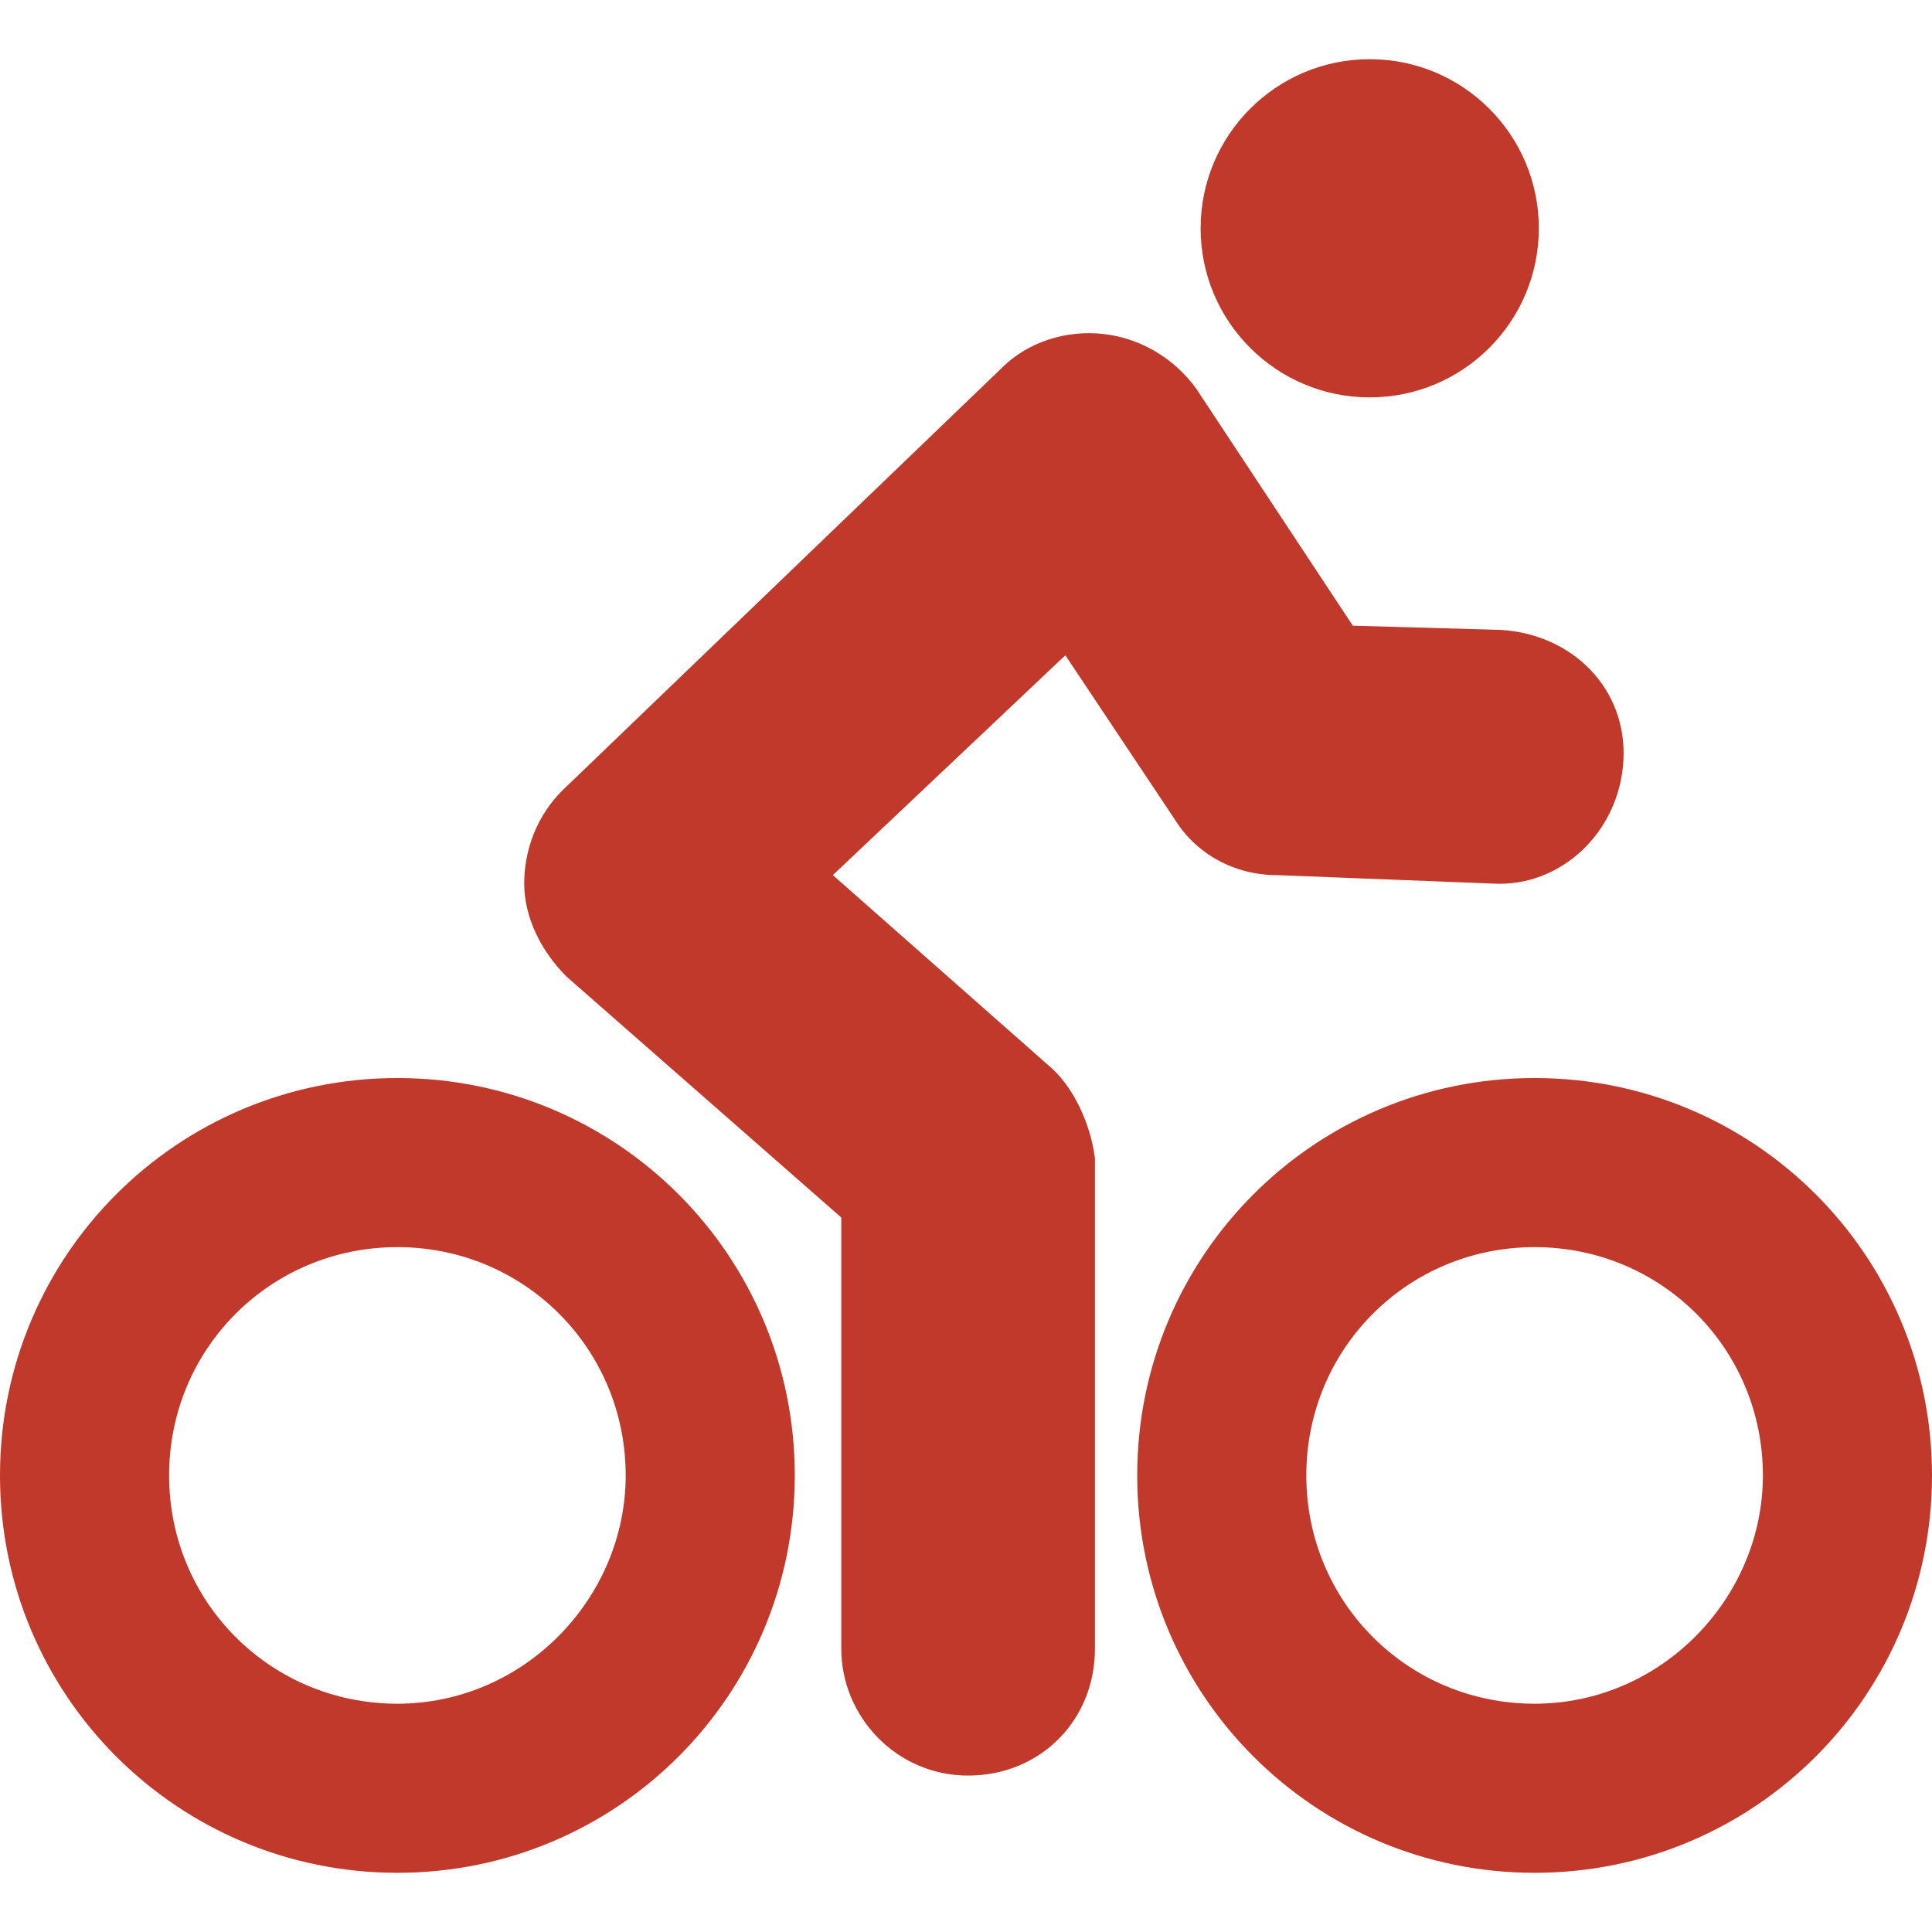
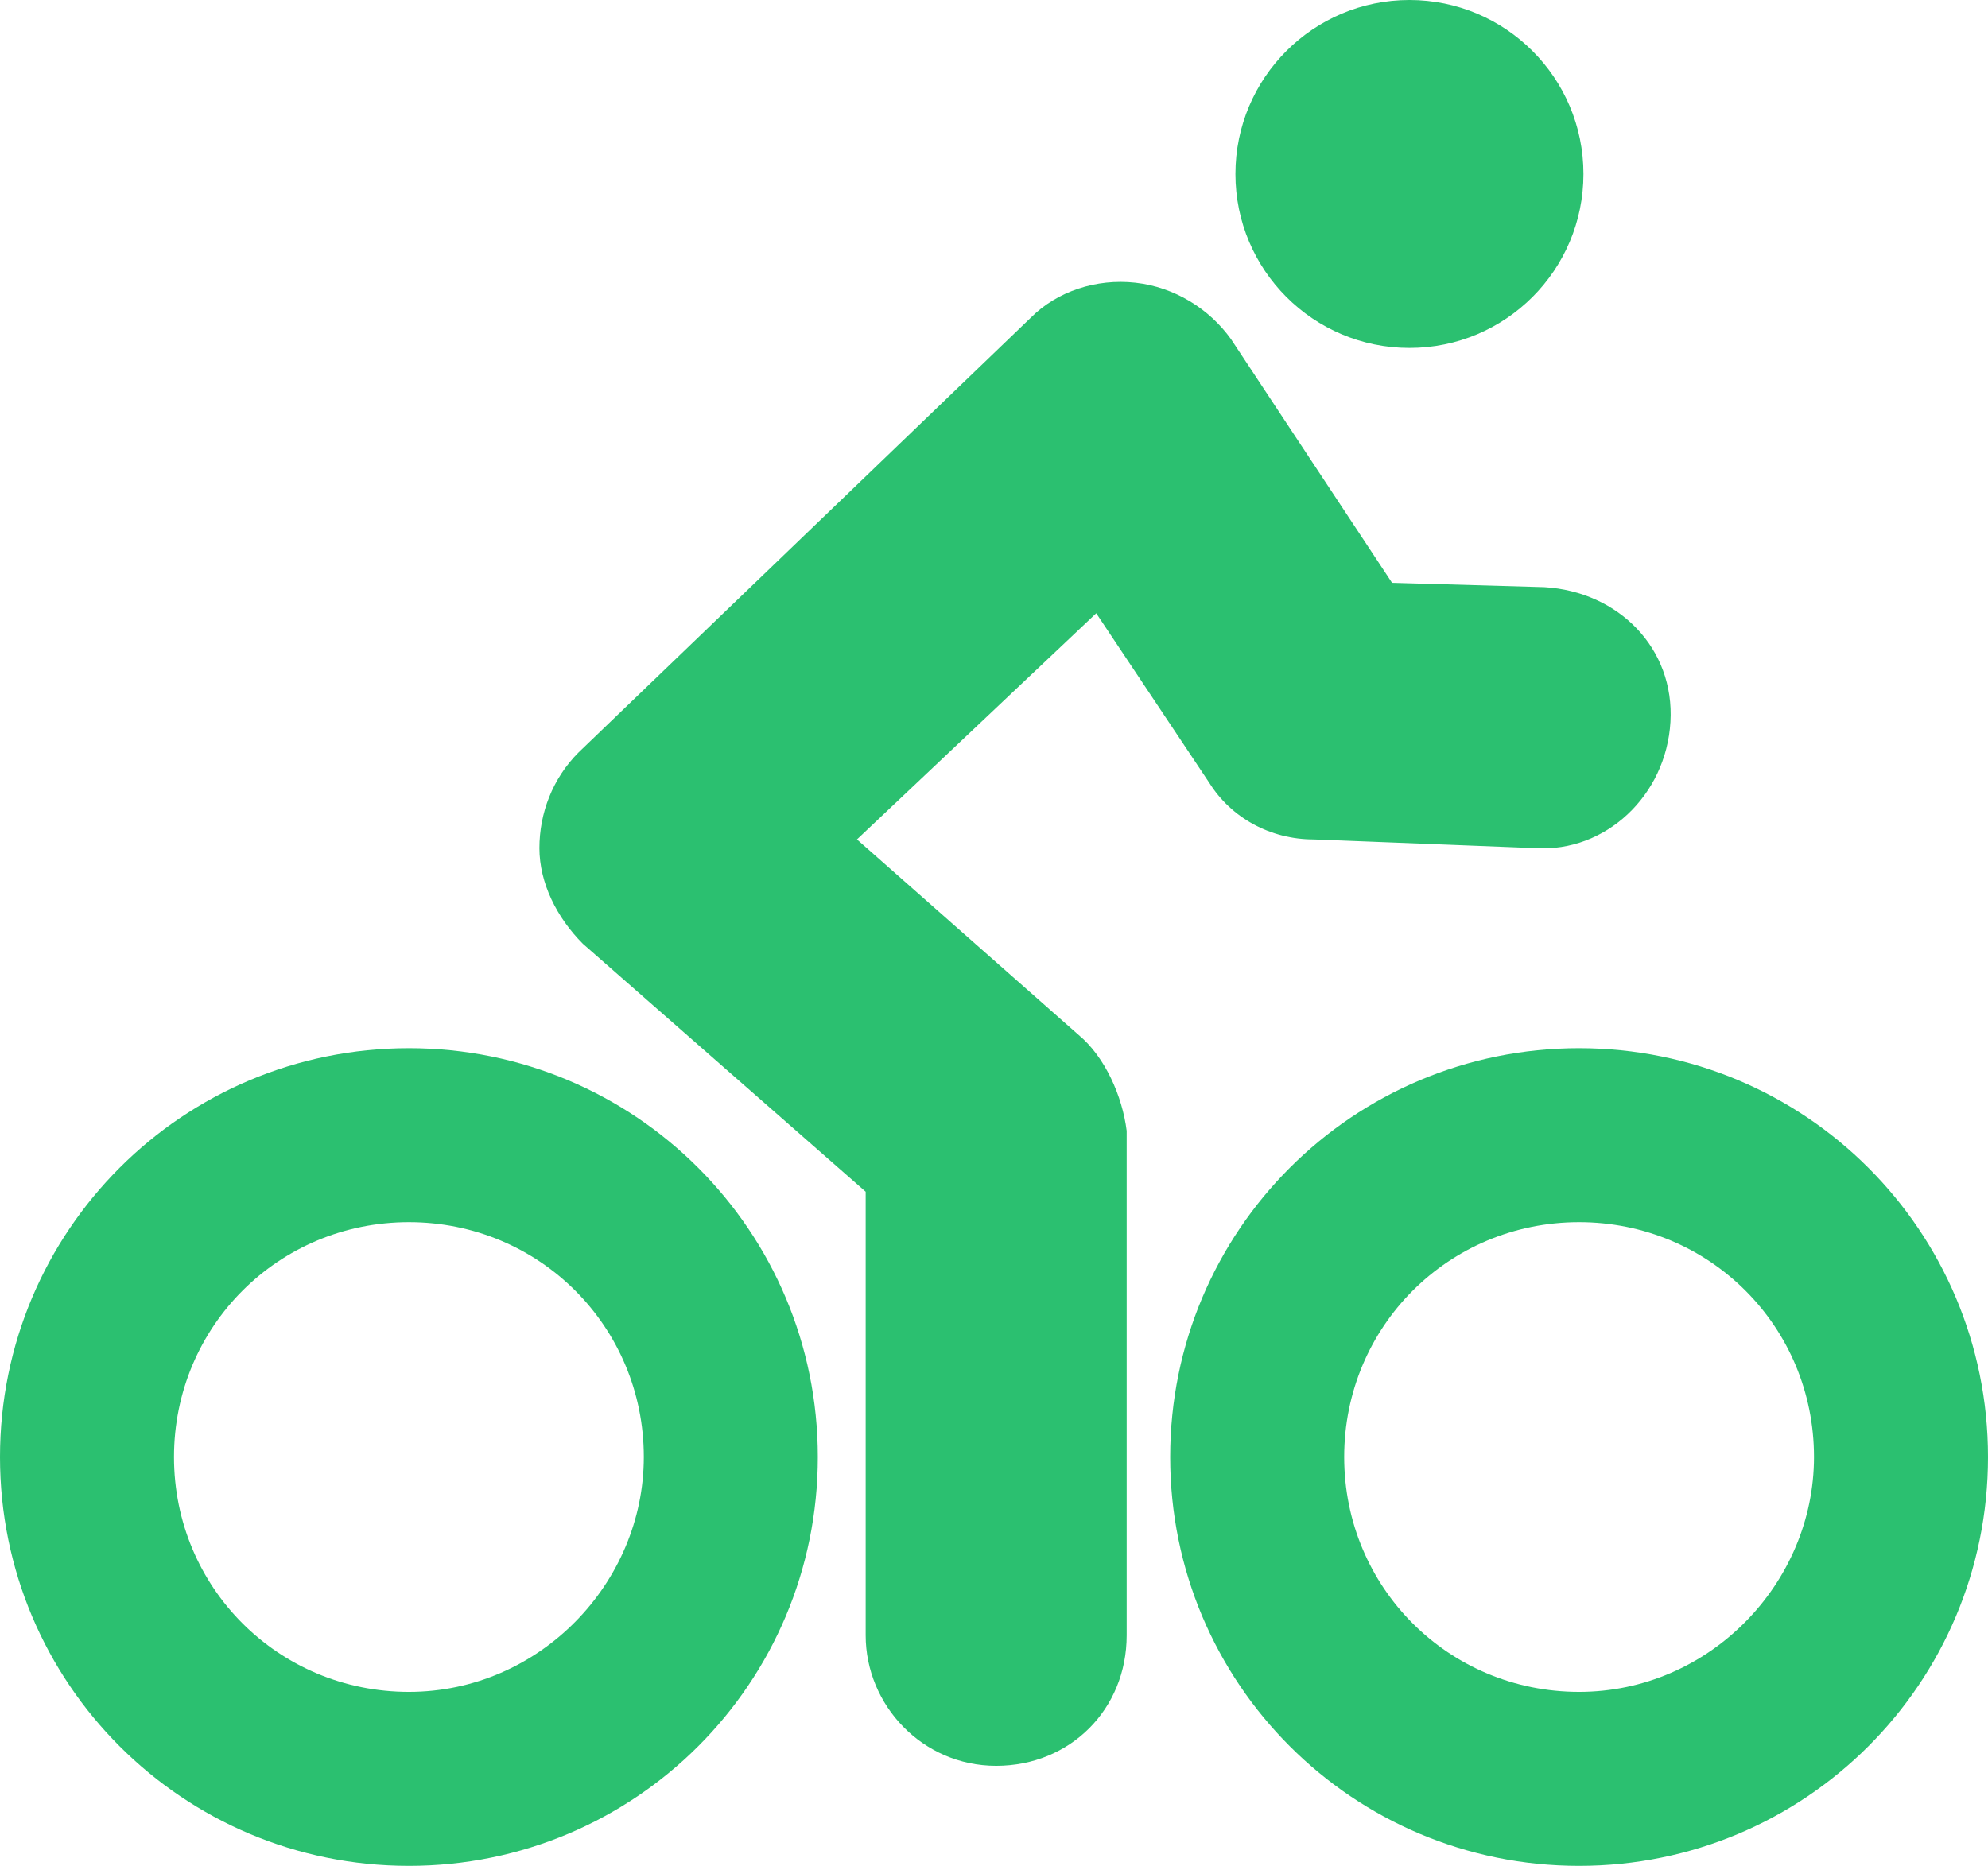
- <svg xmlns="http://www.w3.org/2000/svg" version="1.1" id="Capa_1" x="0px" y="0px" viewBox="-936 518.3 45.7 45.7" style="enable-background:new -936 518.3 45.7 45.7;" xml:space="preserve">
+ <svg xmlns="http://www.w3.org/2000/svg" version="1.1" id="Capa_1" x="0px" y="0px" viewBox="-1872 1038 45.7 42.9" style="enable-background:new -1872 1038 45.7 42.9;" xml:space="preserve">
  <style type="text/css">
- 	.st0{fill:#C0392B;}
+ 	.st0{fill:#2BC070;}
</style>
  <g>
    <g>
-       <path class="st0" d="M-926.6,543.8c-5.2,0-9.4,4.2-9.4,9.4s4.2,9.4,9.4,9.4c5.2,0,9.4-4.2,9.4-9.4S-921.4,543.8-926.6,543.8z     M-926.6,558.6c-3,0-5.4-2.4-5.4-5.4c0-3,2.4-5.4,5.4-5.4c3,0,5.4,2.4,5.4,5.4C-921.2,556.1-923.6,558.6-926.6,558.6z" />
-       <path class="st0" d="M-899.7,543.8c-5.2,0-9.4,4.2-9.4,9.4s4.2,9.4,9.4,9.4c5.2,0,9.4-4.2,9.4-9.4S-894.5,543.8-899.7,543.8z     M-899.7,558.6c-3,0-5.4-2.4-5.4-5.4c0-3,2.4-5.4,5.4-5.4c3,0,5.4,2.4,5.4,5.4C-894.3,556.1-896.7,558.6-899.7,558.6z" />
-       <path class="st0" d="M-911.2,543.5l-5.1-4.5l5.5-5.2l2.6,3.9c0.5,0.8,1.4,1.3,2.4,1.3l5.1,0.2c1.6,0.1,3-1.2,3.1-2.9    c0.1-1.7-1.2-3-2.9-3.1l-3.5-0.1l-3.7-5.6c-0.5-0.7-1.3-1.2-2.2-1.3c-0.9-0.1-1.8,0.2-2.4,0.8l-10.4,10c-0.6,0.6-0.9,1.4-0.9,2.2    c0,0.8,0.4,1.6,1,2.2l6.5,5.7v10.2c0,1.6,1.3,3,3,3c1.7,0,3-1.3,3-3v-11.6C-910.2,544.9-910.6,544-911.2,543.5z" />
-       <circle class="st0" cx="-903.6" cy="523.7" r="4" />
+       <path class="st0" d="M-1862.6,1062.1c-5.2,0-9.4,4.2-9.4,9.4s4.2,9.4,9.4,9.4s9.4-4.2,9.4-9.4S-1857.4,1062.1-1862.6,1062.1z     M-1862.6,1076.9c-3,0-5.4-2.4-5.4-5.4s2.4-5.4,5.4-5.4s5.4,2.4,5.4,5.4C-1857.2,1074.4-1859.6,1076.9-1862.6,1076.9z" />
+       <path class="st0" d="M-1835.7,1062.1c-5.2,0-9.4,4.2-9.4,9.4s4.2,9.4,9.4,9.4c5.2,0,9.4-4.2,9.4-9.4S-1830.5,1062.1-1835.7,1062.1    z M-1835.7,1076.9c-3,0-5.4-2.4-5.4-5.4s2.4-5.4,5.4-5.4s5.4,2.4,5.4,5.4C-1830.3,1074.4-1832.7,1076.9-1835.7,1076.9z" />
+       <path class="st0" d="M-1847.2,1061.8l-5.1-4.5l5.5-5.2l2.6,3.9c0.5,0.8,1.4,1.3,2.4,1.3l5.1,0.2c1.6,0.1,3-1.2,3.1-2.9    c0.1-1.7-1.2-3-2.9-3.1l-3.5-0.1l-3.7-5.6c-0.5-0.7-1.3-1.2-2.2-1.3c-0.9-0.1-1.8,0.2-2.4,0.8l-10.4,10c-0.6,0.6-0.9,1.4-0.9,2.2    c0,0.8,0.4,1.6,1,2.2l6.5,5.7v10.2c0,1.6,1.3,3,3,3c1.7,0,3-1.3,3-3V1064C-1846.2,1063.2-1846.6,1062.3-1847.2,1061.8z" />
+       <circle class="st0" cx="-1839.6" cy="1042" r="4" />
    </g>
  </g>
</svg>
